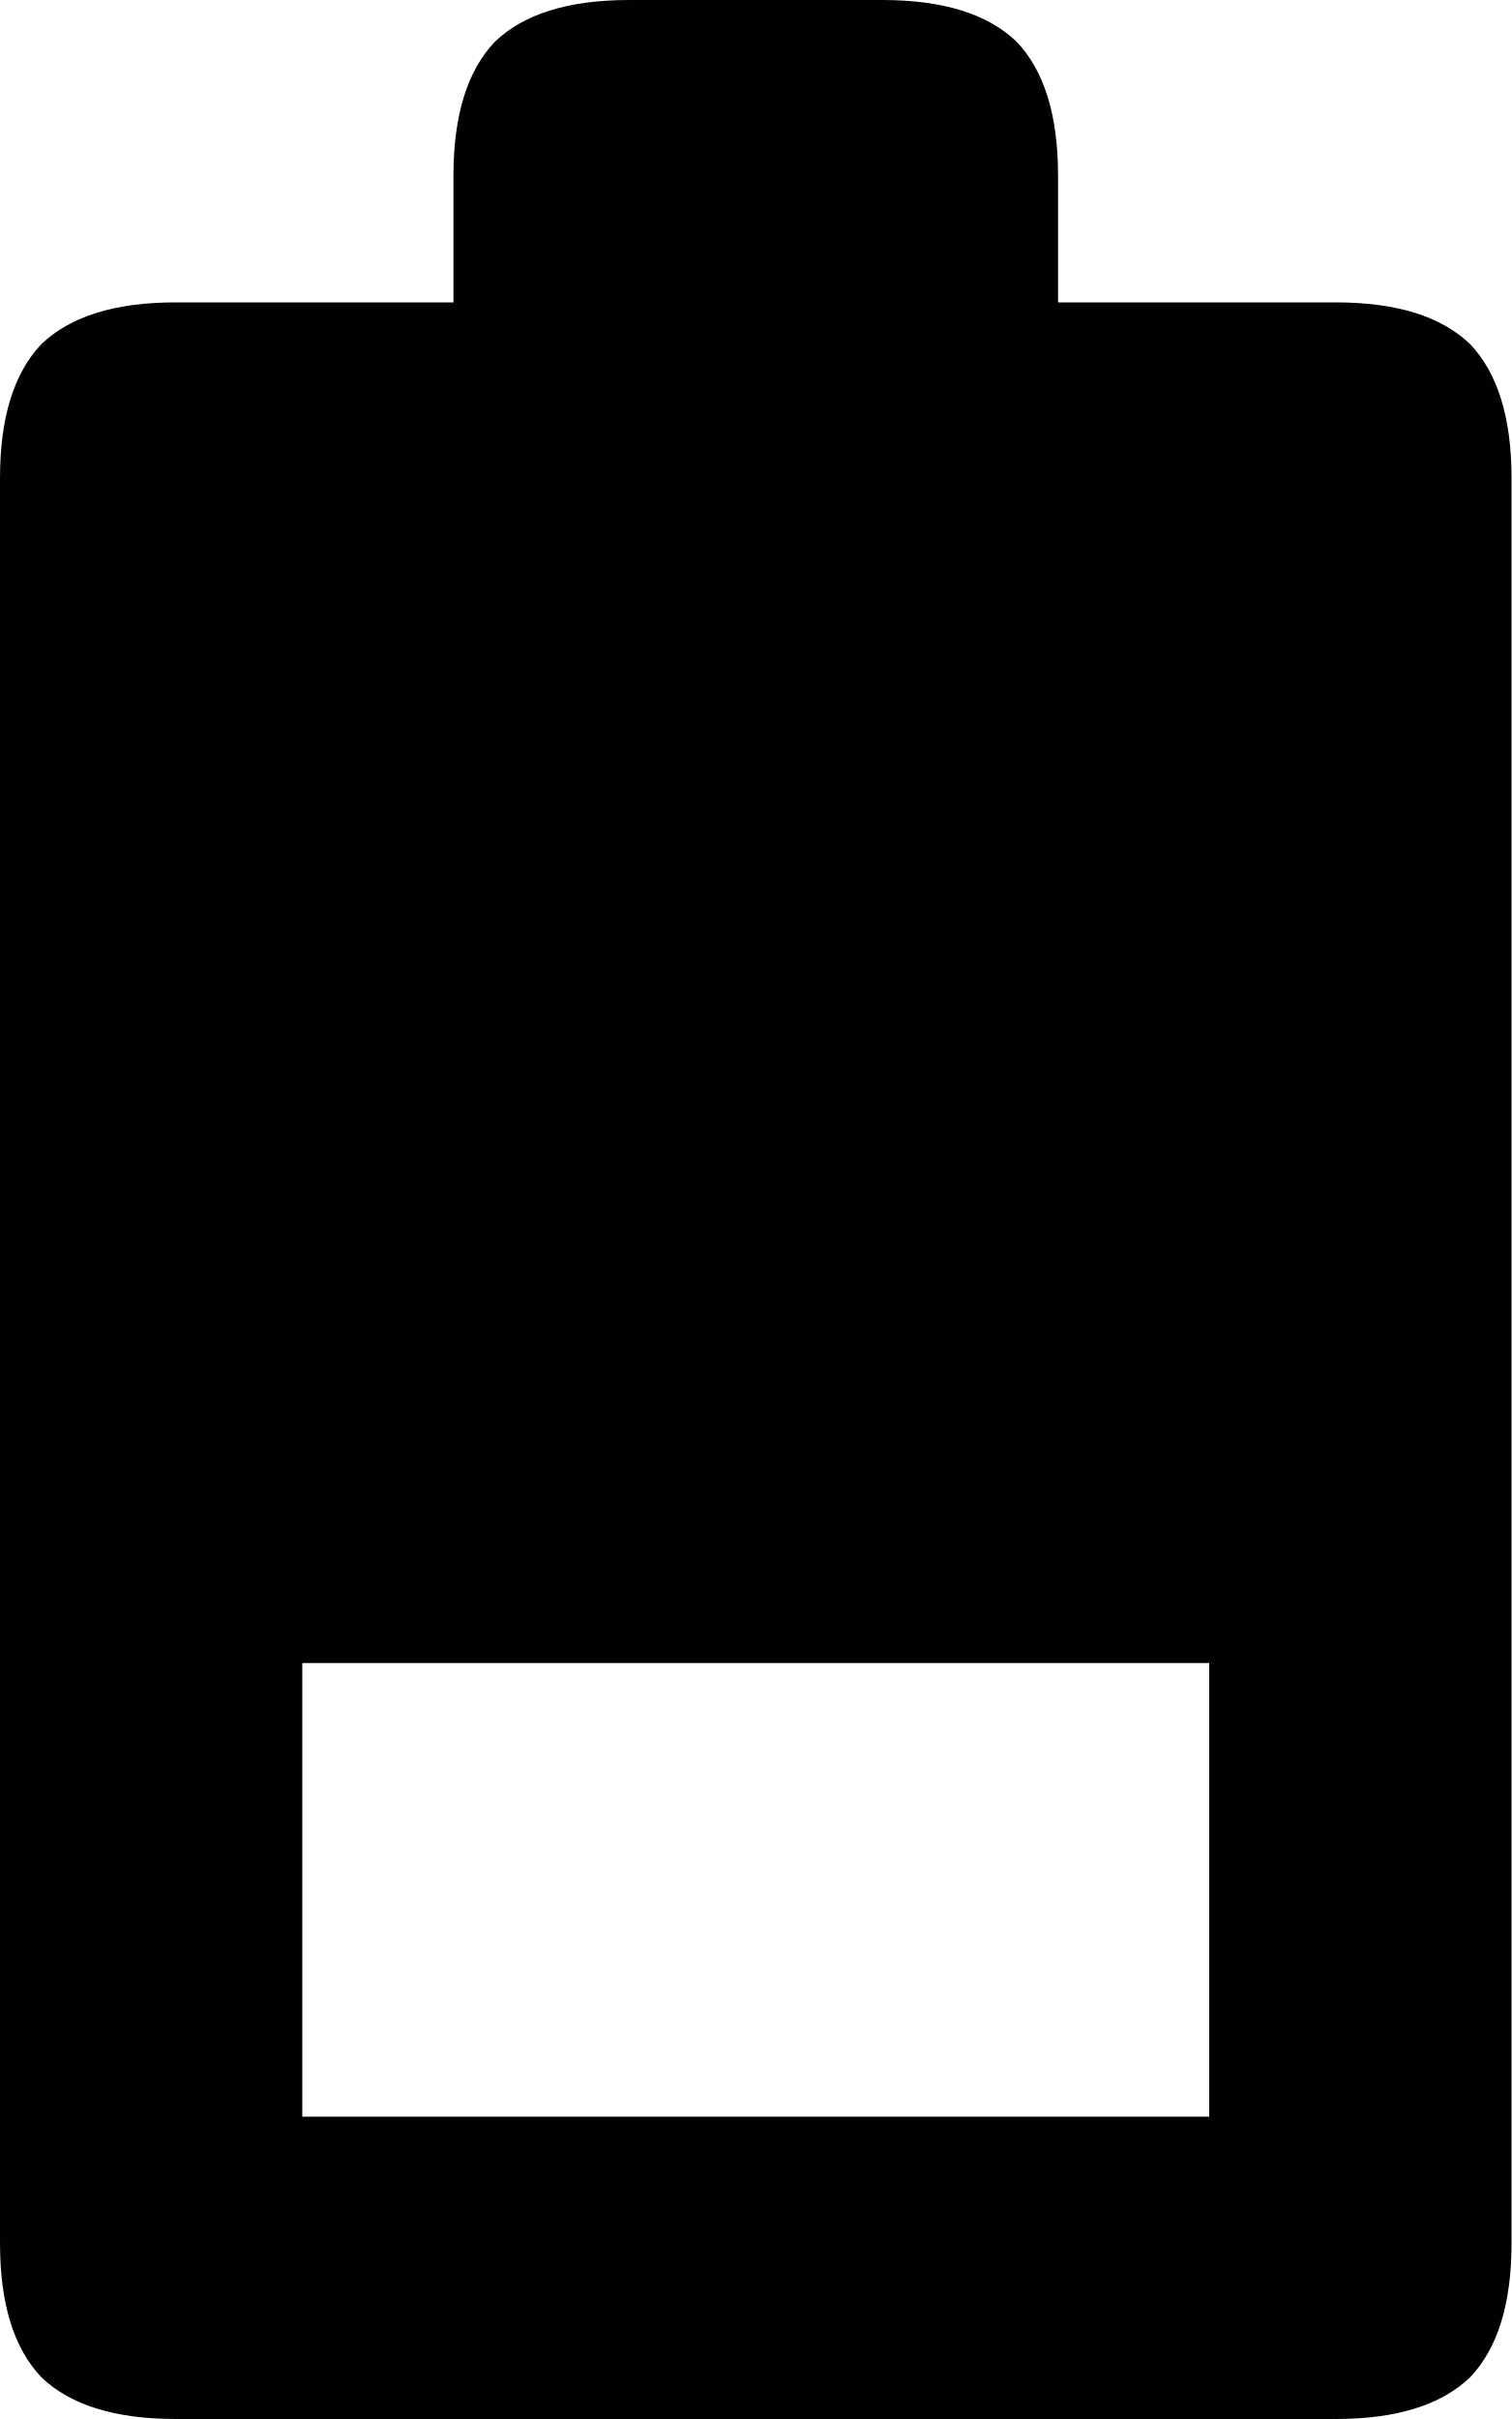
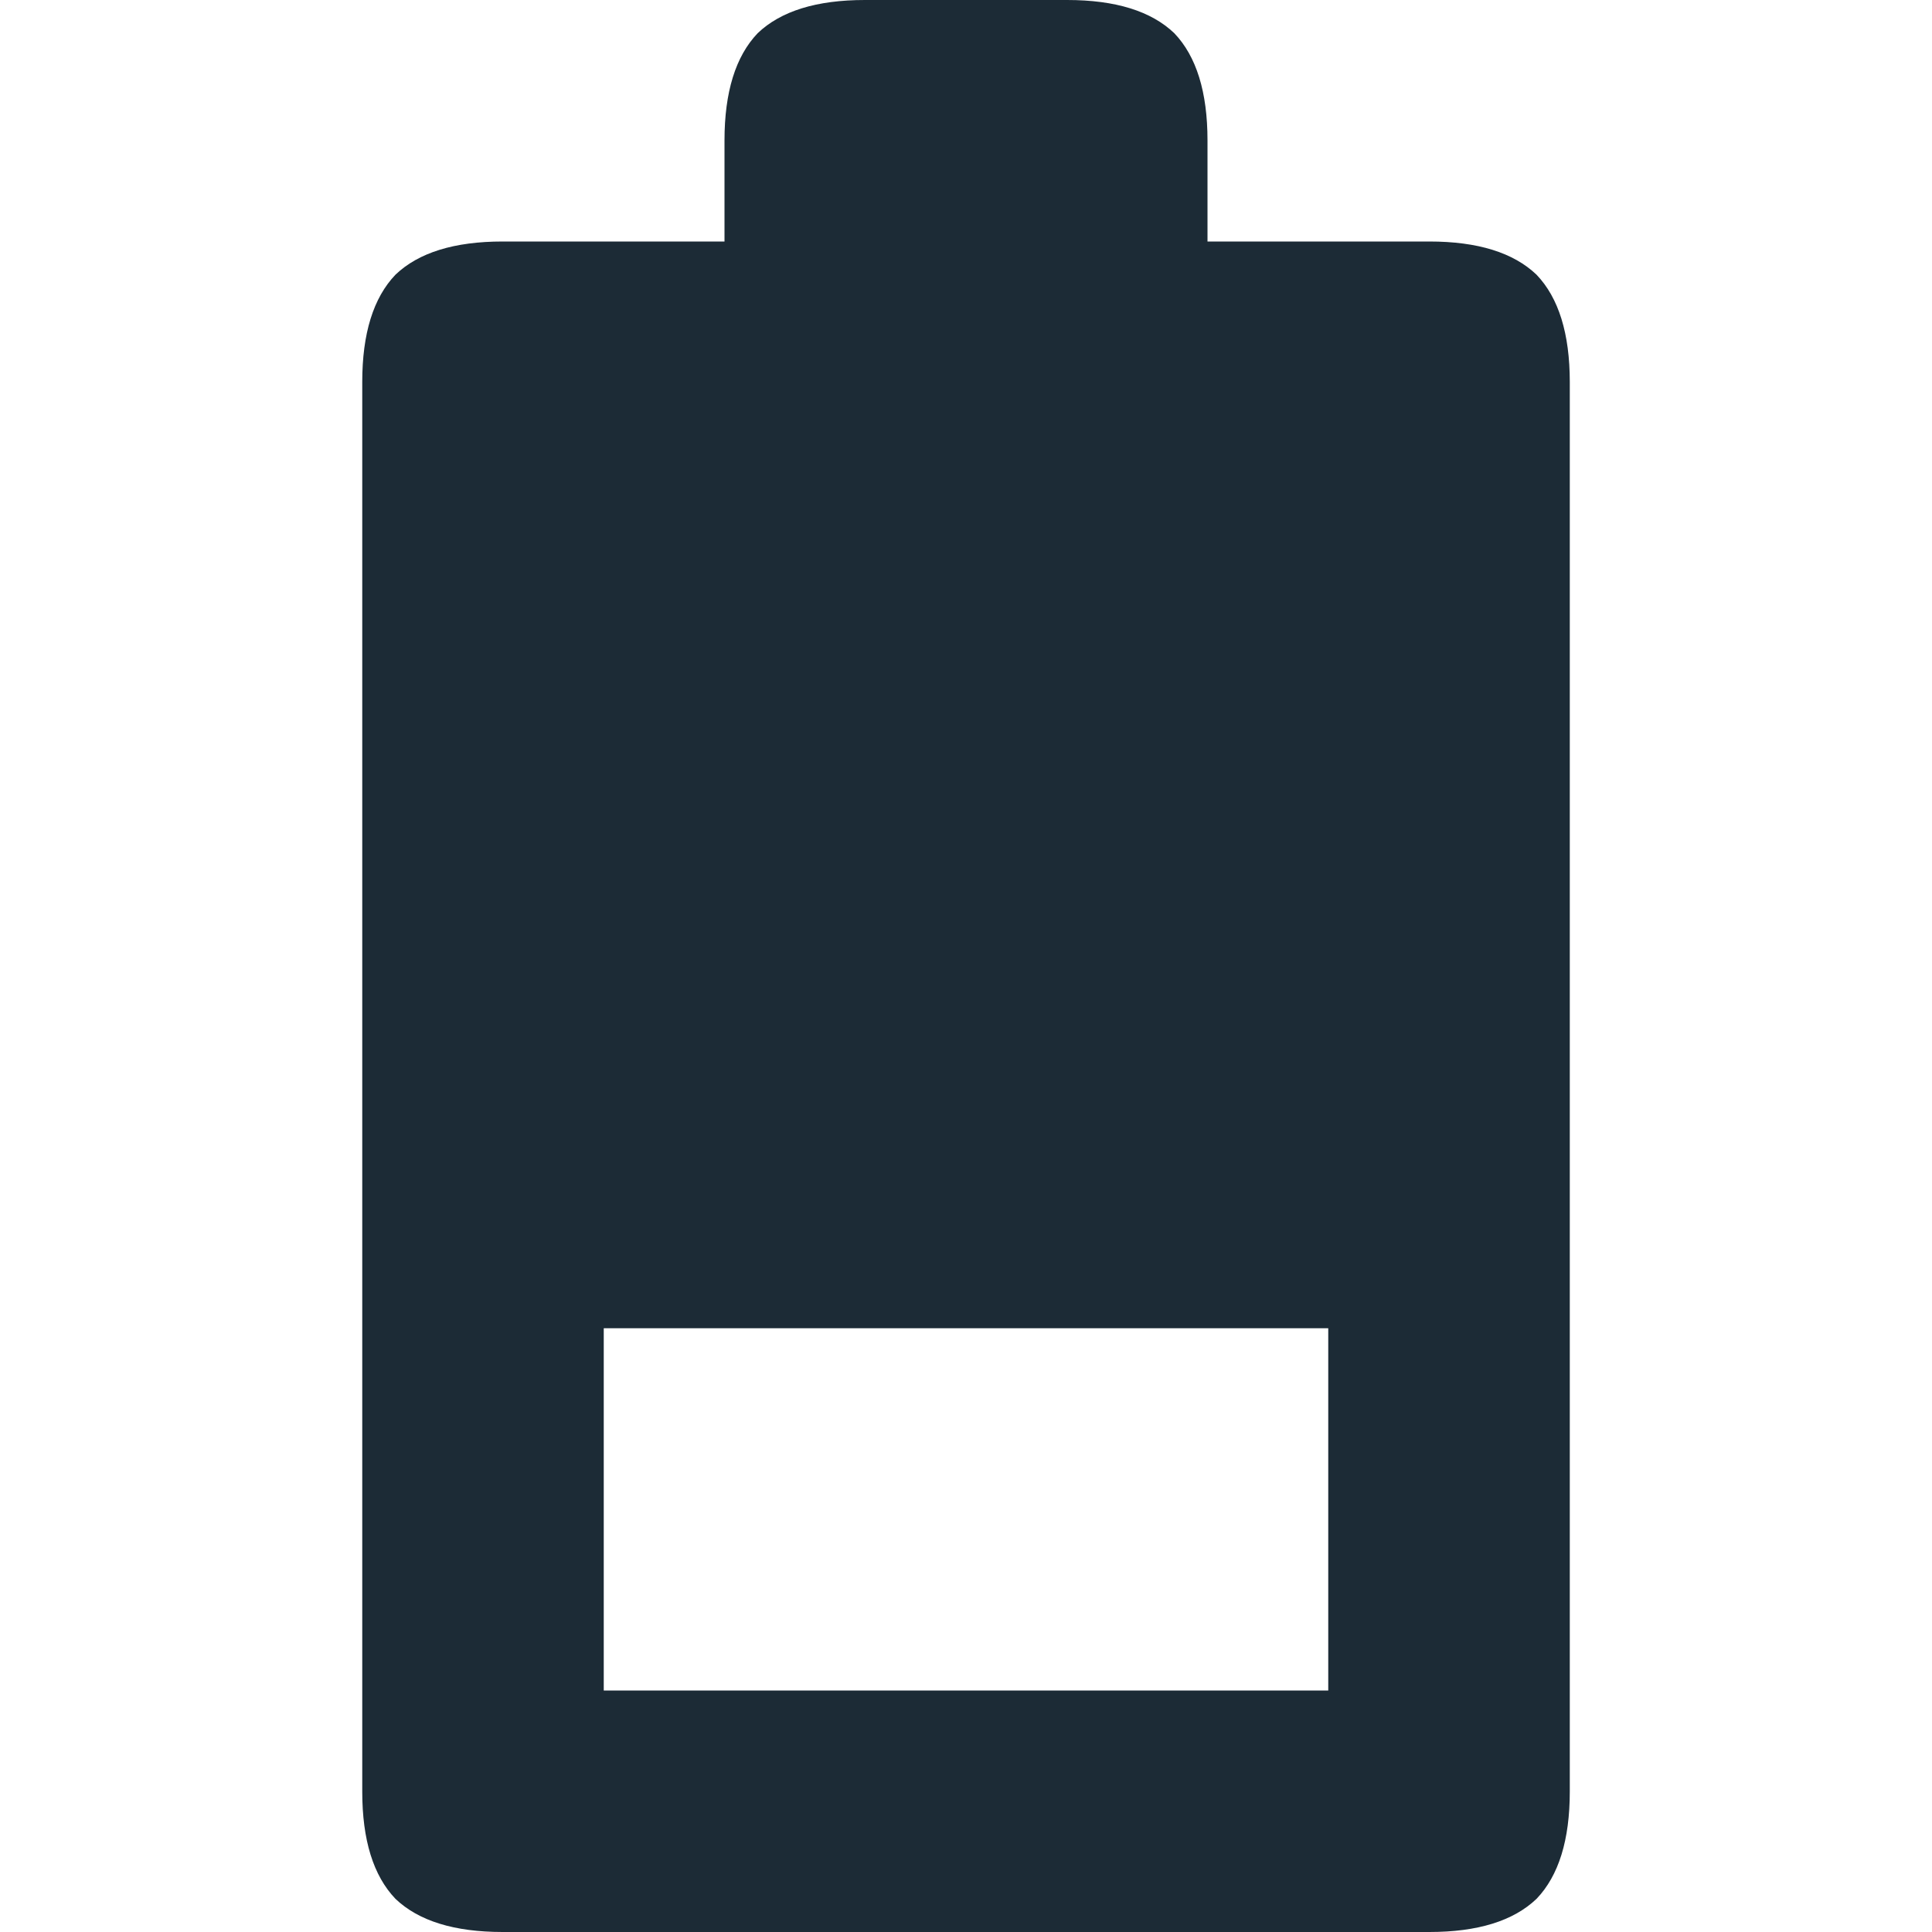
- <svg xmlns="http://www.w3.org/2000/svg" version="1.1" x="0px" y="0px" viewBox="0 0 62.5 100" enable-background="new 0 0 62.5 100" xml:space="preserve">
-   <path fill="#010101" d="M60.781,14.219c-1.197-1.146-3.047-1.719-5.547-1.719H43.75V7.266c0-2.5-0.572-4.349-1.719-5.547  C40.834,0.573,38.984,0,36.484,0H26.016c-2.5,0-4.349,0.573-5.547,1.719c-1.146,1.198-1.719,3.047-1.719,5.547V12.5H7.266  c-2.5,0-4.349,0.573-5.547,1.719C0.573,15.417,0,17.266,0,19.766v72.969c0,2.5,0.573,4.35,1.719,5.547  C2.917,99.428,4.766,100,7.266,100h47.969c2.5,0,4.35-0.572,5.547-1.719c1.146-1.197,1.719-3.047,1.719-5.547V19.766  C62.5,17.266,61.928,15.417,60.781,14.219 M12.5,68.75H50V87.5H12.5V68.75" />
+ <svg xmlns="http://www.w3.org/2000/svg" version="1.1" x="0px" y="0px" viewBox="0 0 48 48" enable-background="new 0 0 62.5 100" xml:space="preserve" id="svg2" width="48" height="48">
+   <defs id="defs8" />
+   <path d="M 38.175,6.825 C 37.6,6.275 36.712,6 35.512,6 L 30,6 30,3.488 C 30,2.288 29.725,1.4 29.175,0.825 28.6,0.275 27.712,0 26.512,0 l -5.025,0 c -1.2,0 -2.088,0.275 -2.663,0.825 C 18.275,1.4 18,2.288 18,3.488 L 18,6 12.488,6 c -1.2,0 -2.088,0.275 -2.663,0.825 C 9.275,7.4 9,8.288 9,9.488 L 9,44.513 c 0,1.2 0.275,2.088 0.825,2.663 C 10.4,47.725 11.288,48 12.488,48 l 23.025,0 c 1.2,0 2.088,-0.275 2.663,-0.825 0.55,-0.575 0.825,-1.463 0.825,-2.663 l 0,-35.025 C 39,8.288 38.725,7.4 38.175,6.825 M 15,33 l 18,0 0,9 -18,0 0,-9" id="path4" style="fill:#1c2b36;fill-opacity:1" />
</svg>
